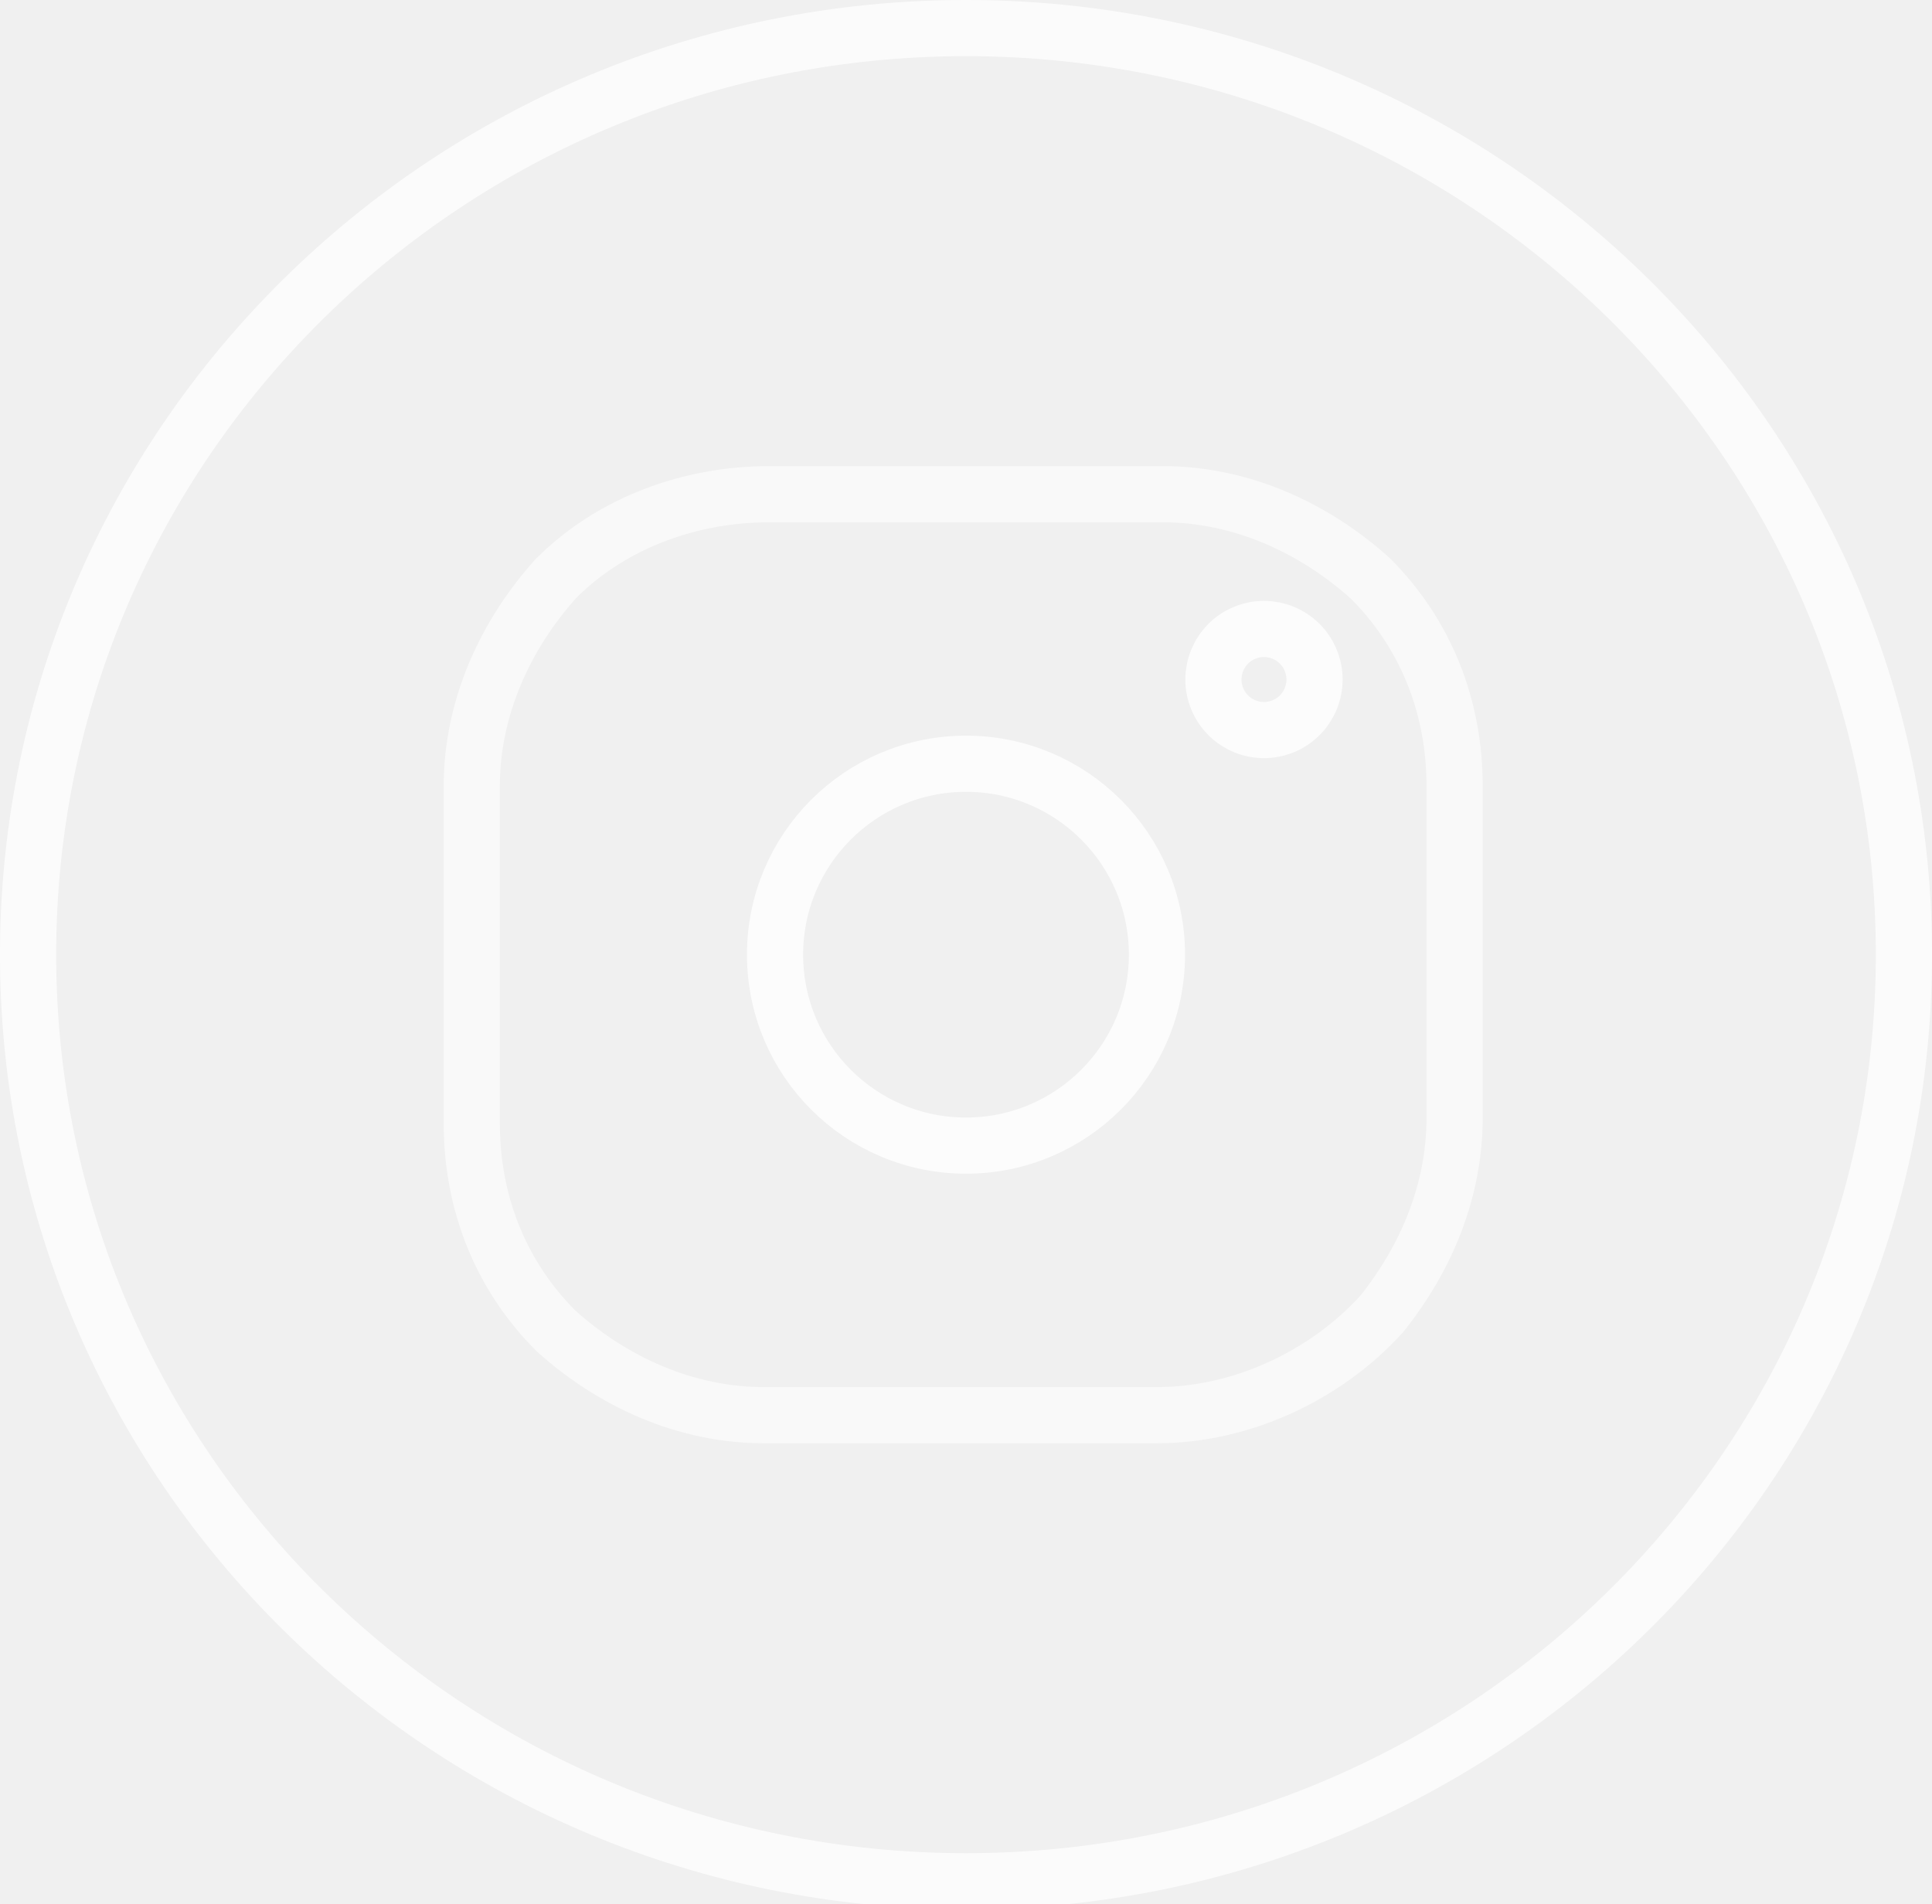
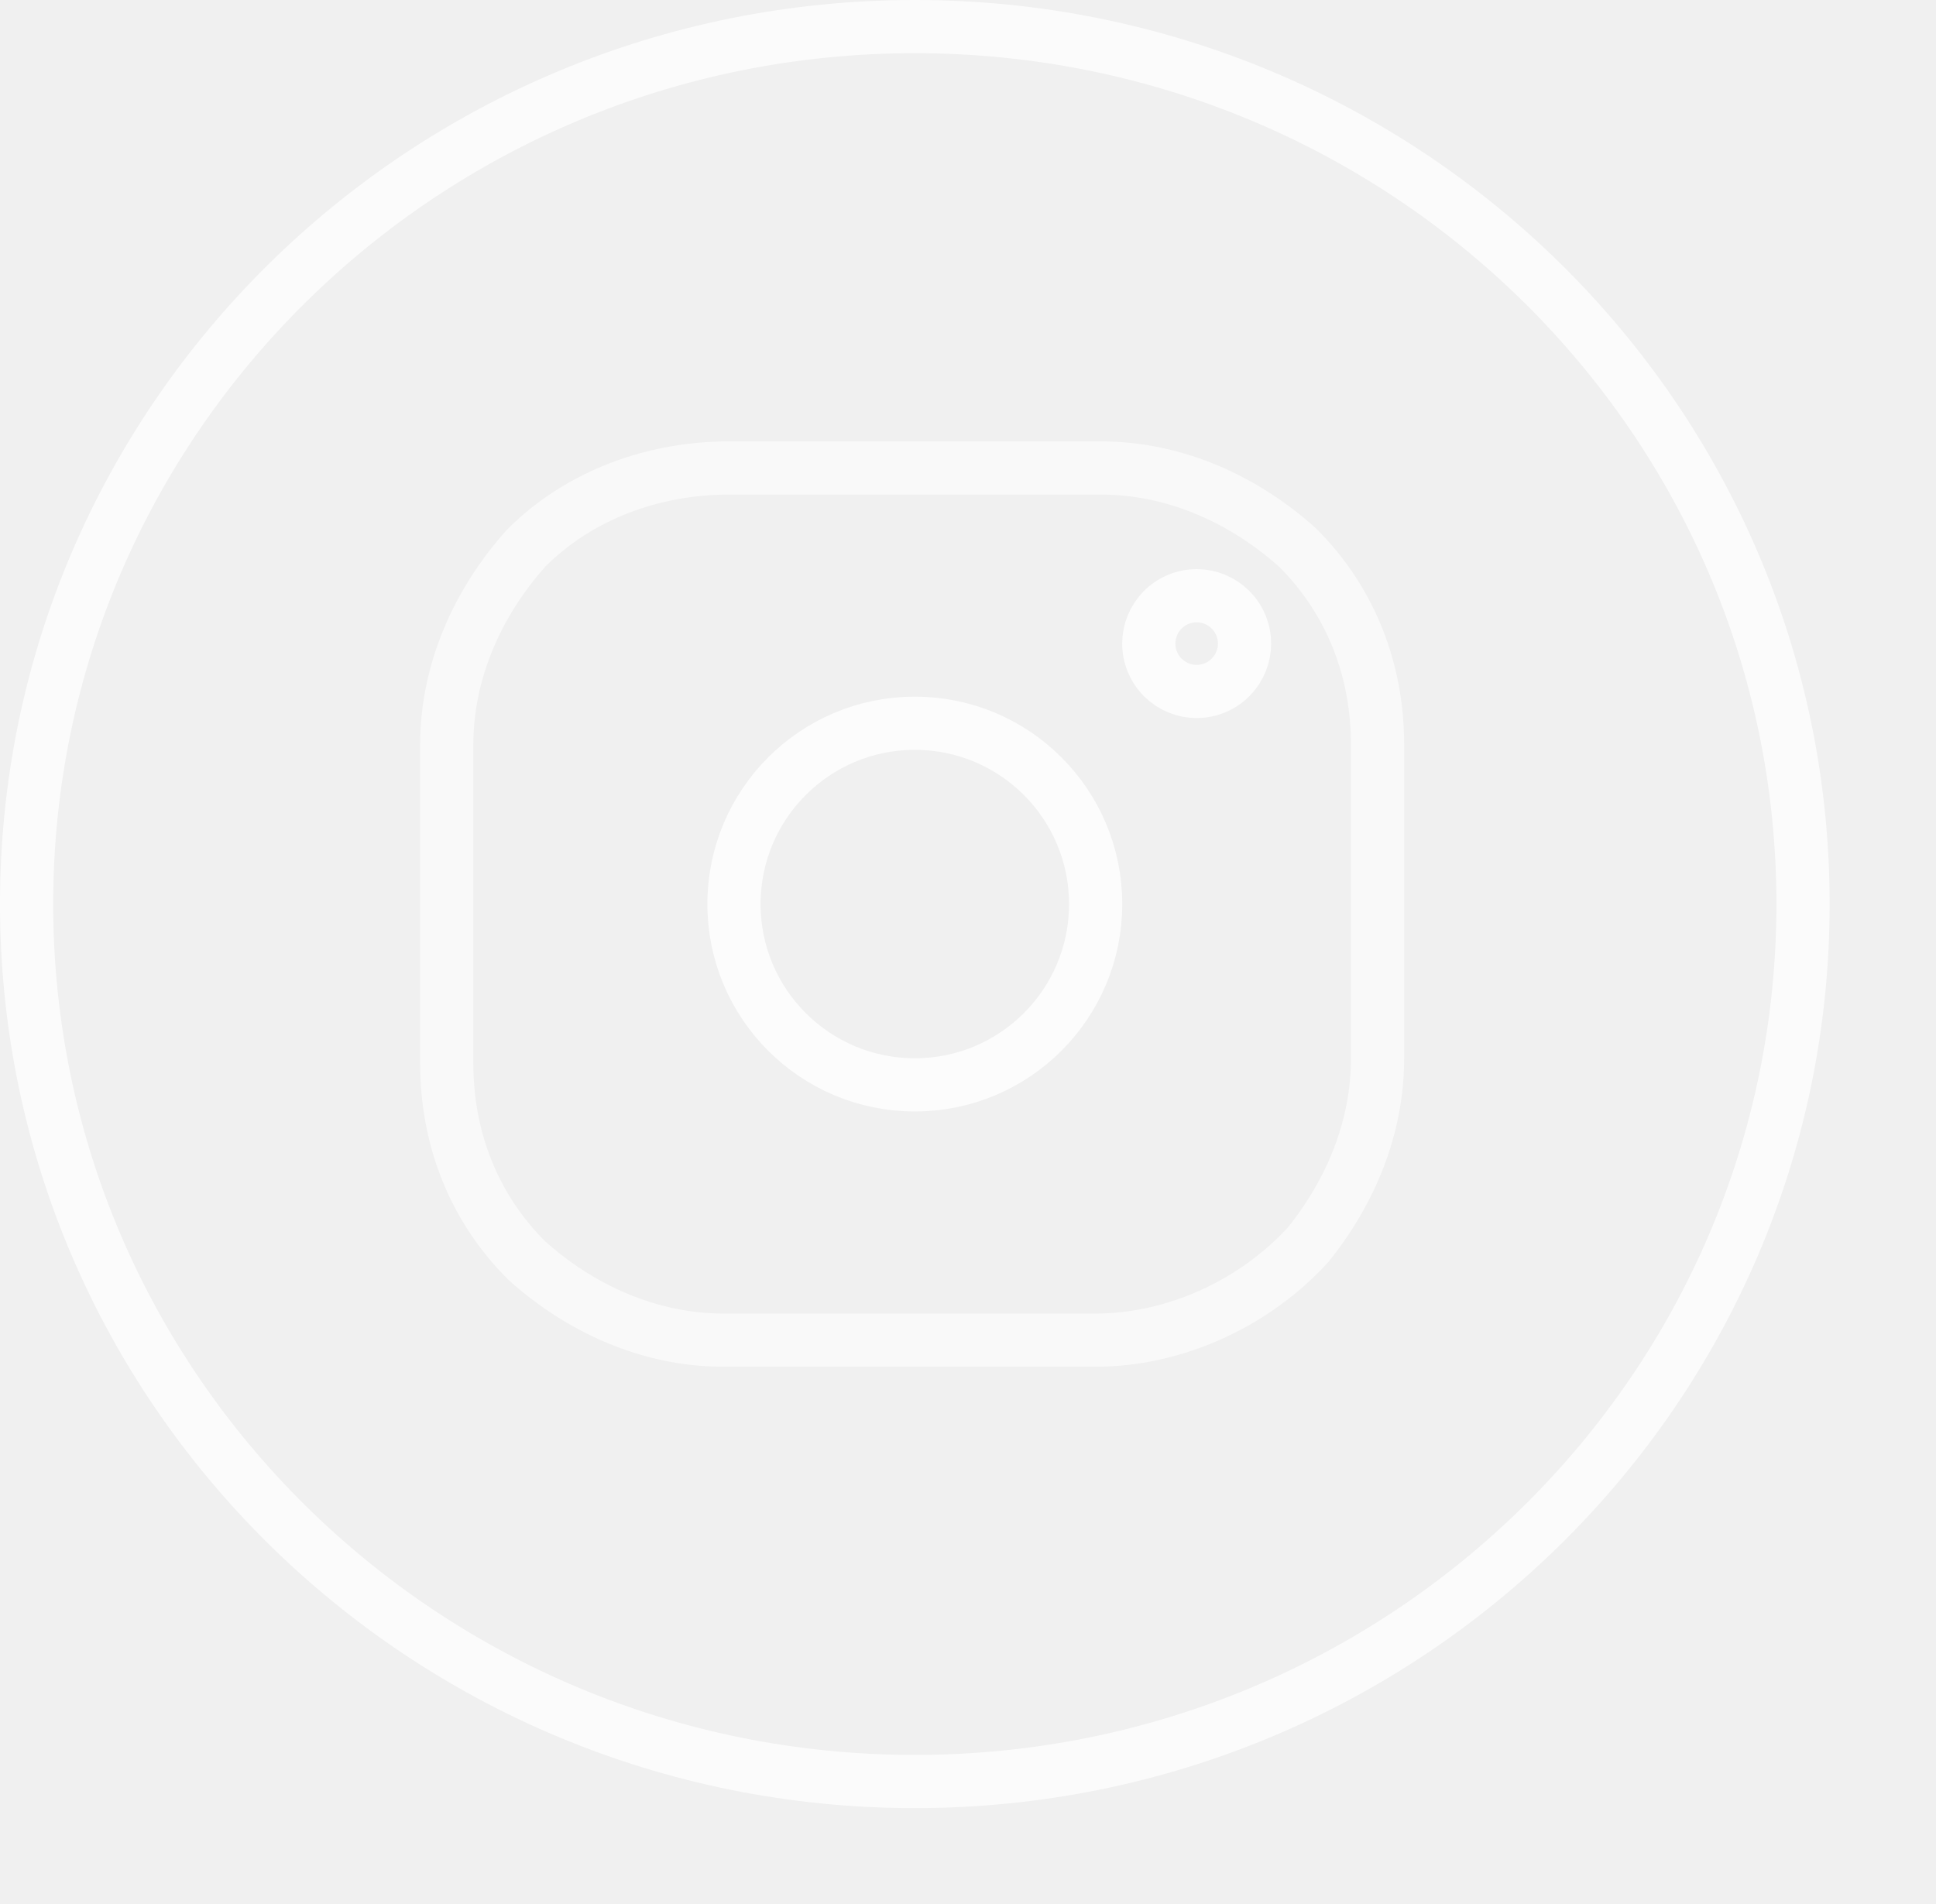
- <svg xmlns="http://www.w3.org/2000/svg" xmlns:xlink="http://www.w3.org/1999/xlink" version="1.1" id="Layer_1" x="0px" y="0px" viewBox="0 0 34.4 33.9" style="enable-background:new 0 0 34.4 33.9;" xml:space="preserve">
-   <style type="text/css">
- 	.st0{opacity:0.75;}
- 	.st1{opacity:0;clip-path:url(#SVGID_2_);}
- 	.st2{fill:#FFFFFF;fill-opacity:0;stroke:#FFFFFF;stroke-width:2;stroke-miterlimit:50;}
- 	.st3{fill:none;stroke:#FFFFFF;stroke-miterlimit:10;stroke-opacity:0.6;}
- 	.st4{fill:none;stroke:#FFFFFF;stroke-linecap:round;stroke-miterlimit:10;stroke-opacity:0.8;}
- </style>
+ <svg xmlns="http://www.w3.org/2000/svg" xmlns:xlink="http://www.w3.org/1999/xlink" version="1.1" id="Layer_1" x="0px" y="0px" viewBox="0 0 36.4 35.8" enable-background="new 0 0 36.4 35.8" xml:space="preserve">
  <g>
-     <g transform="translate(-628 -5975)" class="st0">
+     <g transform="translate(-628 -5975)" opacity="0.75">
      <g>
-         <defs>
-           <ellipse id="SVGID_1_" cx="645.2" cy="5992" rx="16.7" ry="16.5" />
-         </defs>
-         <clipPath id="SVGID_2_">
-           <use xlink:href="#SVGID_1_" style="overflow:visible;" />
-         </clipPath>
-         <g class="st1">
-           <path id="sp7ta" class="st2" d="M645.2,5975.5c9.2,0,16.7,7.4,16.7,16.5s-7.5,16.5-16.7,16.5s-16.7-7.4-16.7-16.5      S636,5975.5,645.2,5975.5z" />
+         <g>
+           <defs>
+             <ellipse id="SVGID_2_" cx="645.2" cy="5992" rx="16.7" ry="16.5" />
+           </defs>
+           <clipPath id="SVGID_3_">
+             <use xlink:href="#SVGID_2_" overflow="visible" />
+           </clipPath>
+           <g opacity="0" clip-path="url(#SVGID_3_)">
+             <path id="sp7ta" fill="#FFFFFF" fill-opacity="0" stroke="#FFFFFF" stroke-width="2" stroke-miterlimit="50" d="M645.2,5975.5       c9.2,0,16.7,7.4,16.7,16.5s-7.5,16.5-16.7,16.5s-16.7-7.4-16.7-16.5S636,5975.5,645.2,5975.5z" />
+           </g>
        </g>
-         <use xlink:href="#SVGID_1_" style="overflow:visible;fill:none;stroke:#FFFFFF;stroke-miterlimit:10;" />
+         <g>
+           <ellipse id="SVGID_1_" fill="none" stroke="#FFFFFF" stroke-miterlimit="10" cx="645.2" cy="5992" rx="16.7" ry="16.5" />
+         </g>
      </g>
    </g>
  </g>
-   <path class="st3" d="M13.7,8.8h7c1.4,0,2.7,0.6,3.7,1.5l0,0c1,1,1.5,2.3,1.5,3.7v5.9c0,1.3-0.5,2.5-1.3,3.5l0,0  c-1,1.1-2.5,1.8-4,1.8h-7c-1.4,0-2.7-0.6-3.7-1.5l0,0c-1-1-1.5-2.3-1.5-3.7V14c0-1.4,0.6-2.7,1.5-3.7l0,0  C10.9,9.3,12.3,8.8,13.7,8.8z" />
-   <ellipse class="st4" cx="17.2" cy="17" rx="3.4" ry="3.4" />
-   <ellipse transform="matrix(0.9222 -0.3866 0.3866 0.9222 -2.9217 9.6402)" class="st4" cx="22.5" cy="12.1" rx="0.9" ry="0.9" />
+   <path fill="none" stroke="#FFFFFF" stroke-miterlimit="10" stroke-opacity="0.6" d="M13.7,8.8h7c1.4,0,2.7,0.6,3.7,1.5l0,0  c1,1,1.5,2.3,1.5,3.7v5.9c0,1.3-0.5,2.5-1.3,3.5l0,0c-1,1.1-2.5,1.8-4,1.8h-7c-1.4,0-2.7-0.6-3.7-1.5l0,0c-1-1-1.5-2.3-1.5-3.7v-6  c0-1.4,0.6-2.7,1.5-3.7l0,0C10.9,9.3,12.3,8.8,13.7,8.8z" />
+   <ellipse fill="none" stroke="#FFFFFF" stroke-linecap="round" stroke-miterlimit="10" stroke-opacity="0.8" cx="17.2" cy="17" rx="3.4" ry="3.4" />
+   <ellipse transform="matrix(0.9222 -0.3866 0.3866 0.9222 -2.9282 9.642)" fill="none" stroke="#FFFFFF" stroke-linecap="round" stroke-miterlimit="10" stroke-opacity="0.8" cx="22.5" cy="12.1" rx="0.9" ry="0.9" />
</svg>
